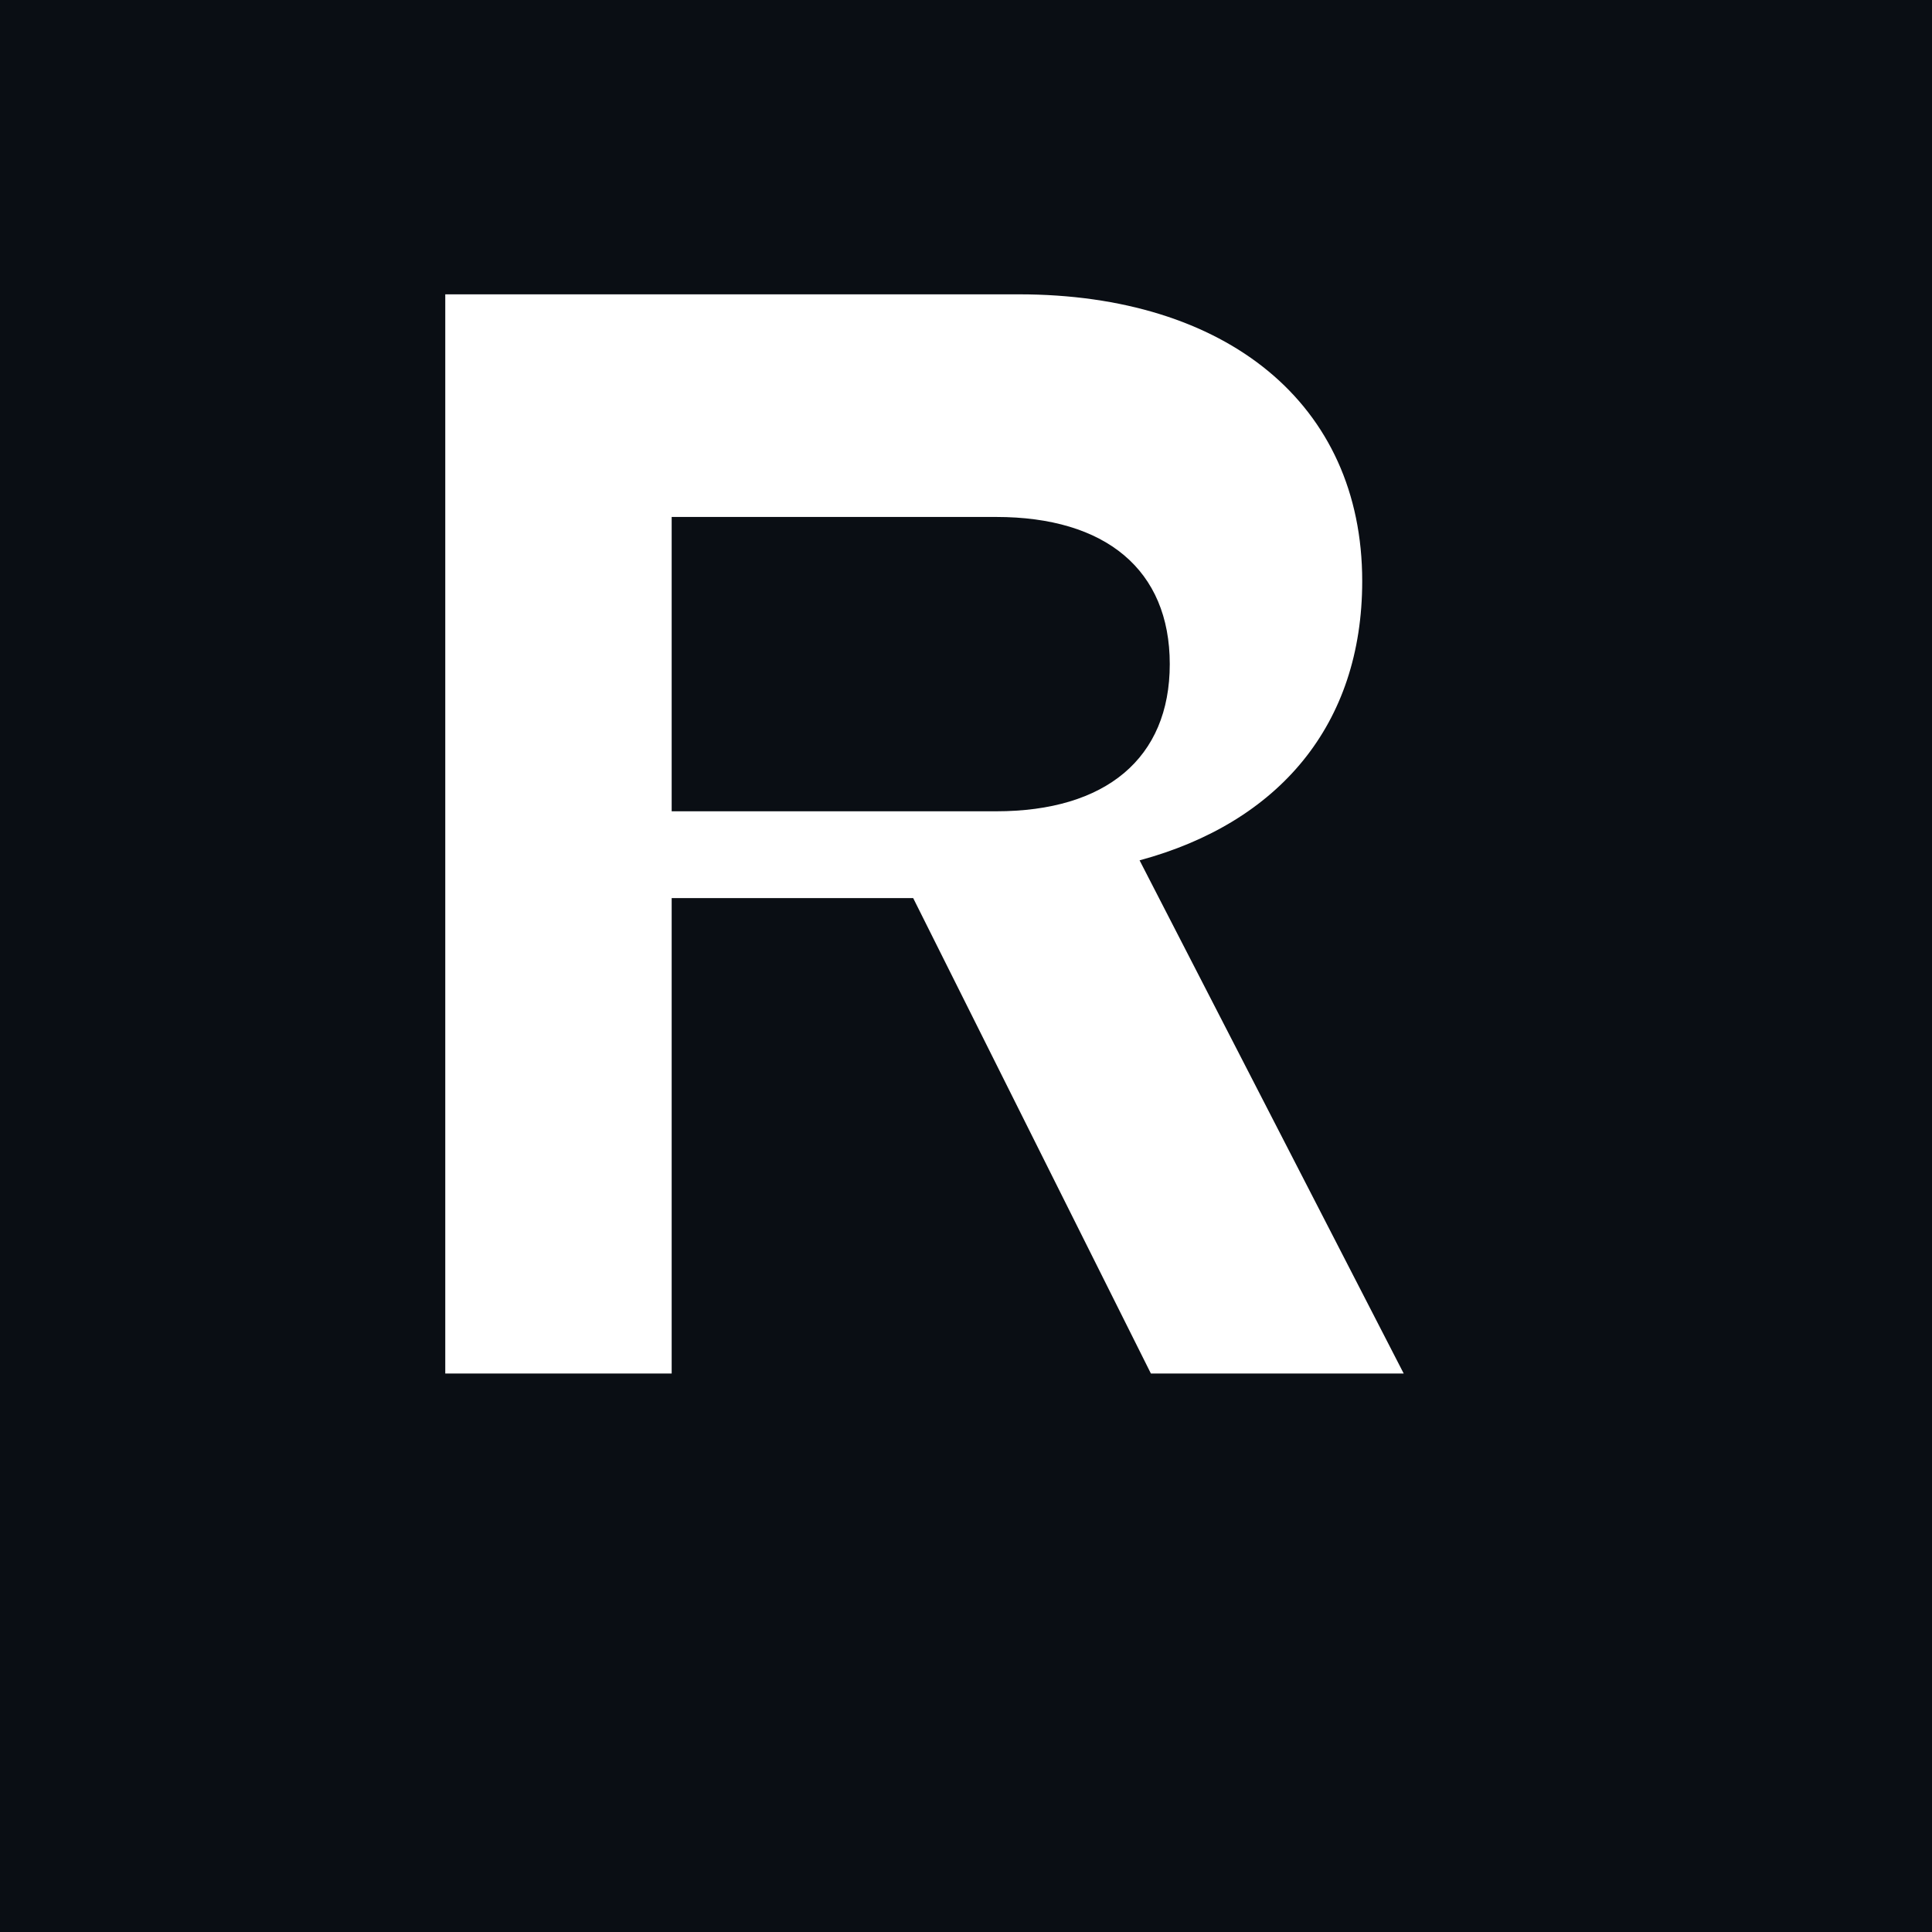
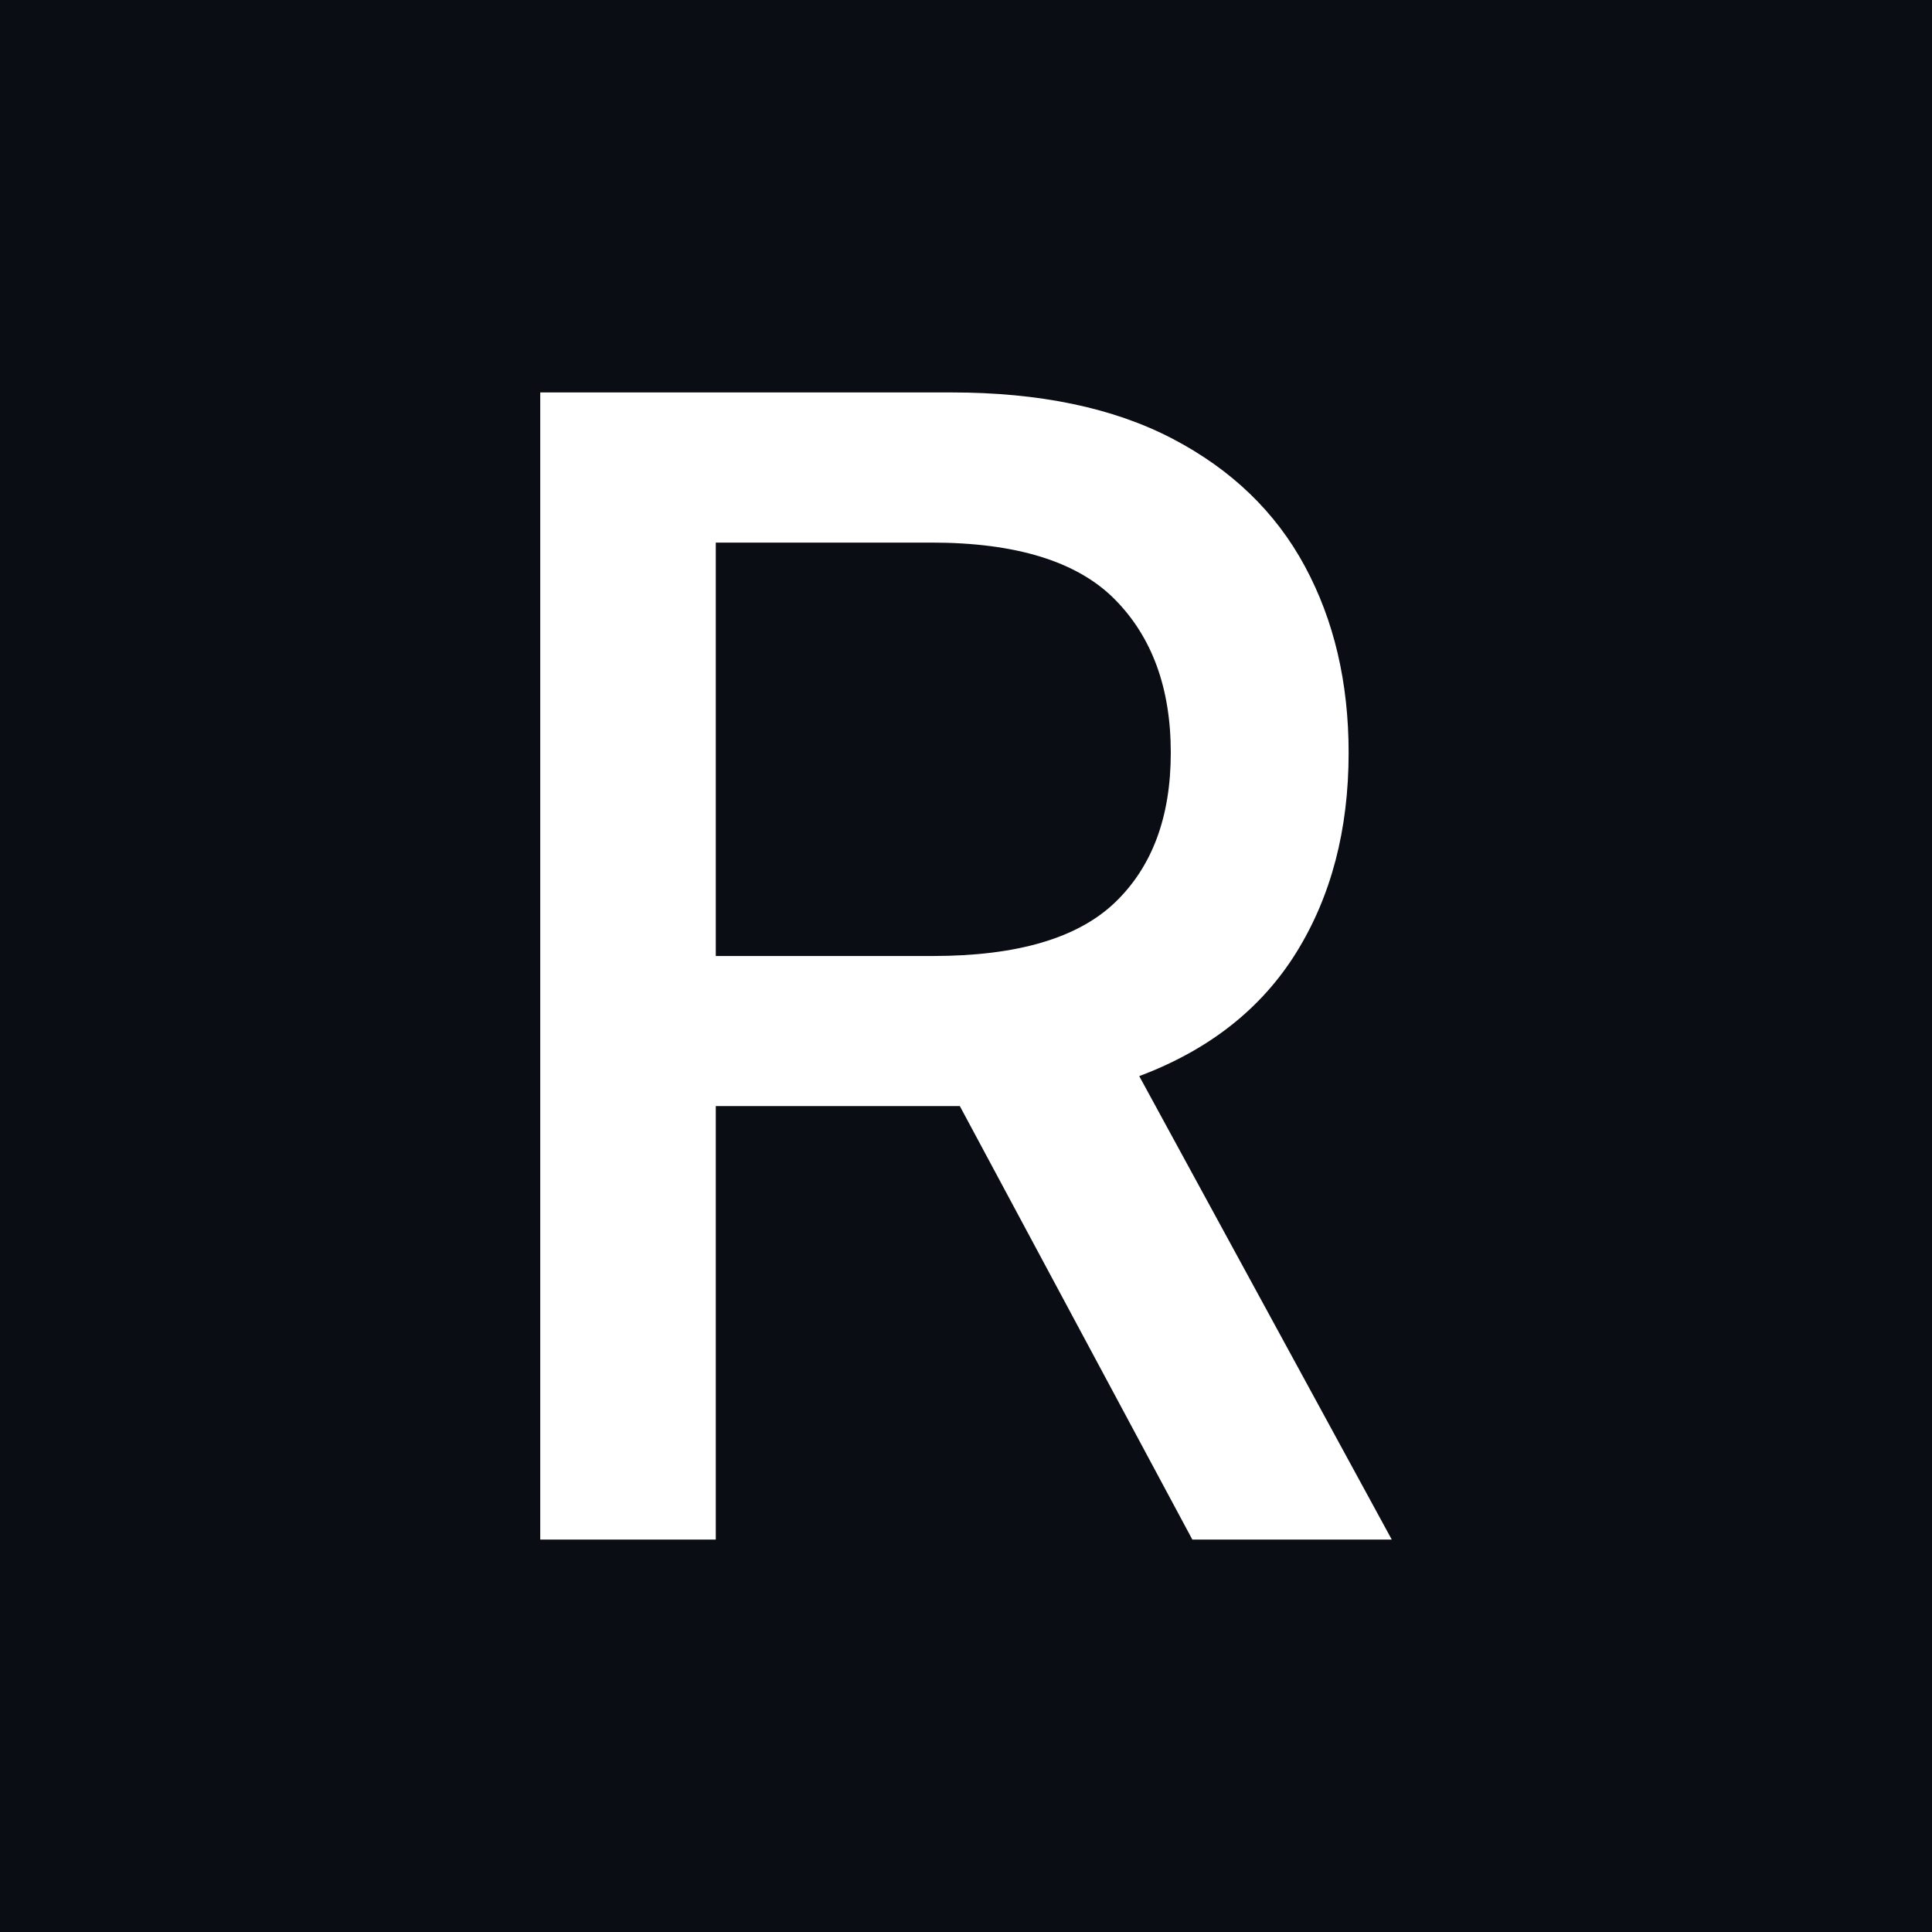
<svg xmlns="http://www.w3.org/2000/svg" viewBox="0 0 512 512" role="img" aria-label="RegAnchor">
  <rect width="512" height="512" fill="#0A0E14" />
-   <path fill="#FFFFFF" d="M118 78h152c55 0 91 29 91 76 0 38-22 64-59 74l70 136h-67l-63-126H178v126h-60V78zm60 44v93h86c29 0 46-14 46-39s-17-39-46-39h-86z" />
+   <path fill="#FFFFFF" d="M189.69 408L143.17 408L143.17 104L252.12 104Q287.22 104 310.68 116.24Q334.14 128.48 345.77 150.01Q357.4 171.53 357.4 199.48L357.4 199.48Q357.4 230.09 343.53 252.43Q329.65 274.77 301.91 285.18L301.91 285.18L368.83 408L315.98 408L254.37 293.13Q253.14 293.13 251.72 293.13L251.72 293.13L189.69 293.13L189.69 408M189.69 143.79L189.69 253.35L247.23 253.35Q280.69 253.35 295.48 239.17Q310.27 224.99 310.27 199.48L310.27 199.48Q310.27 173.78 295.38 158.78Q280.48 143.79 246.82 143.79L246.82 143.79L189.69 143.79" />
</svg>
